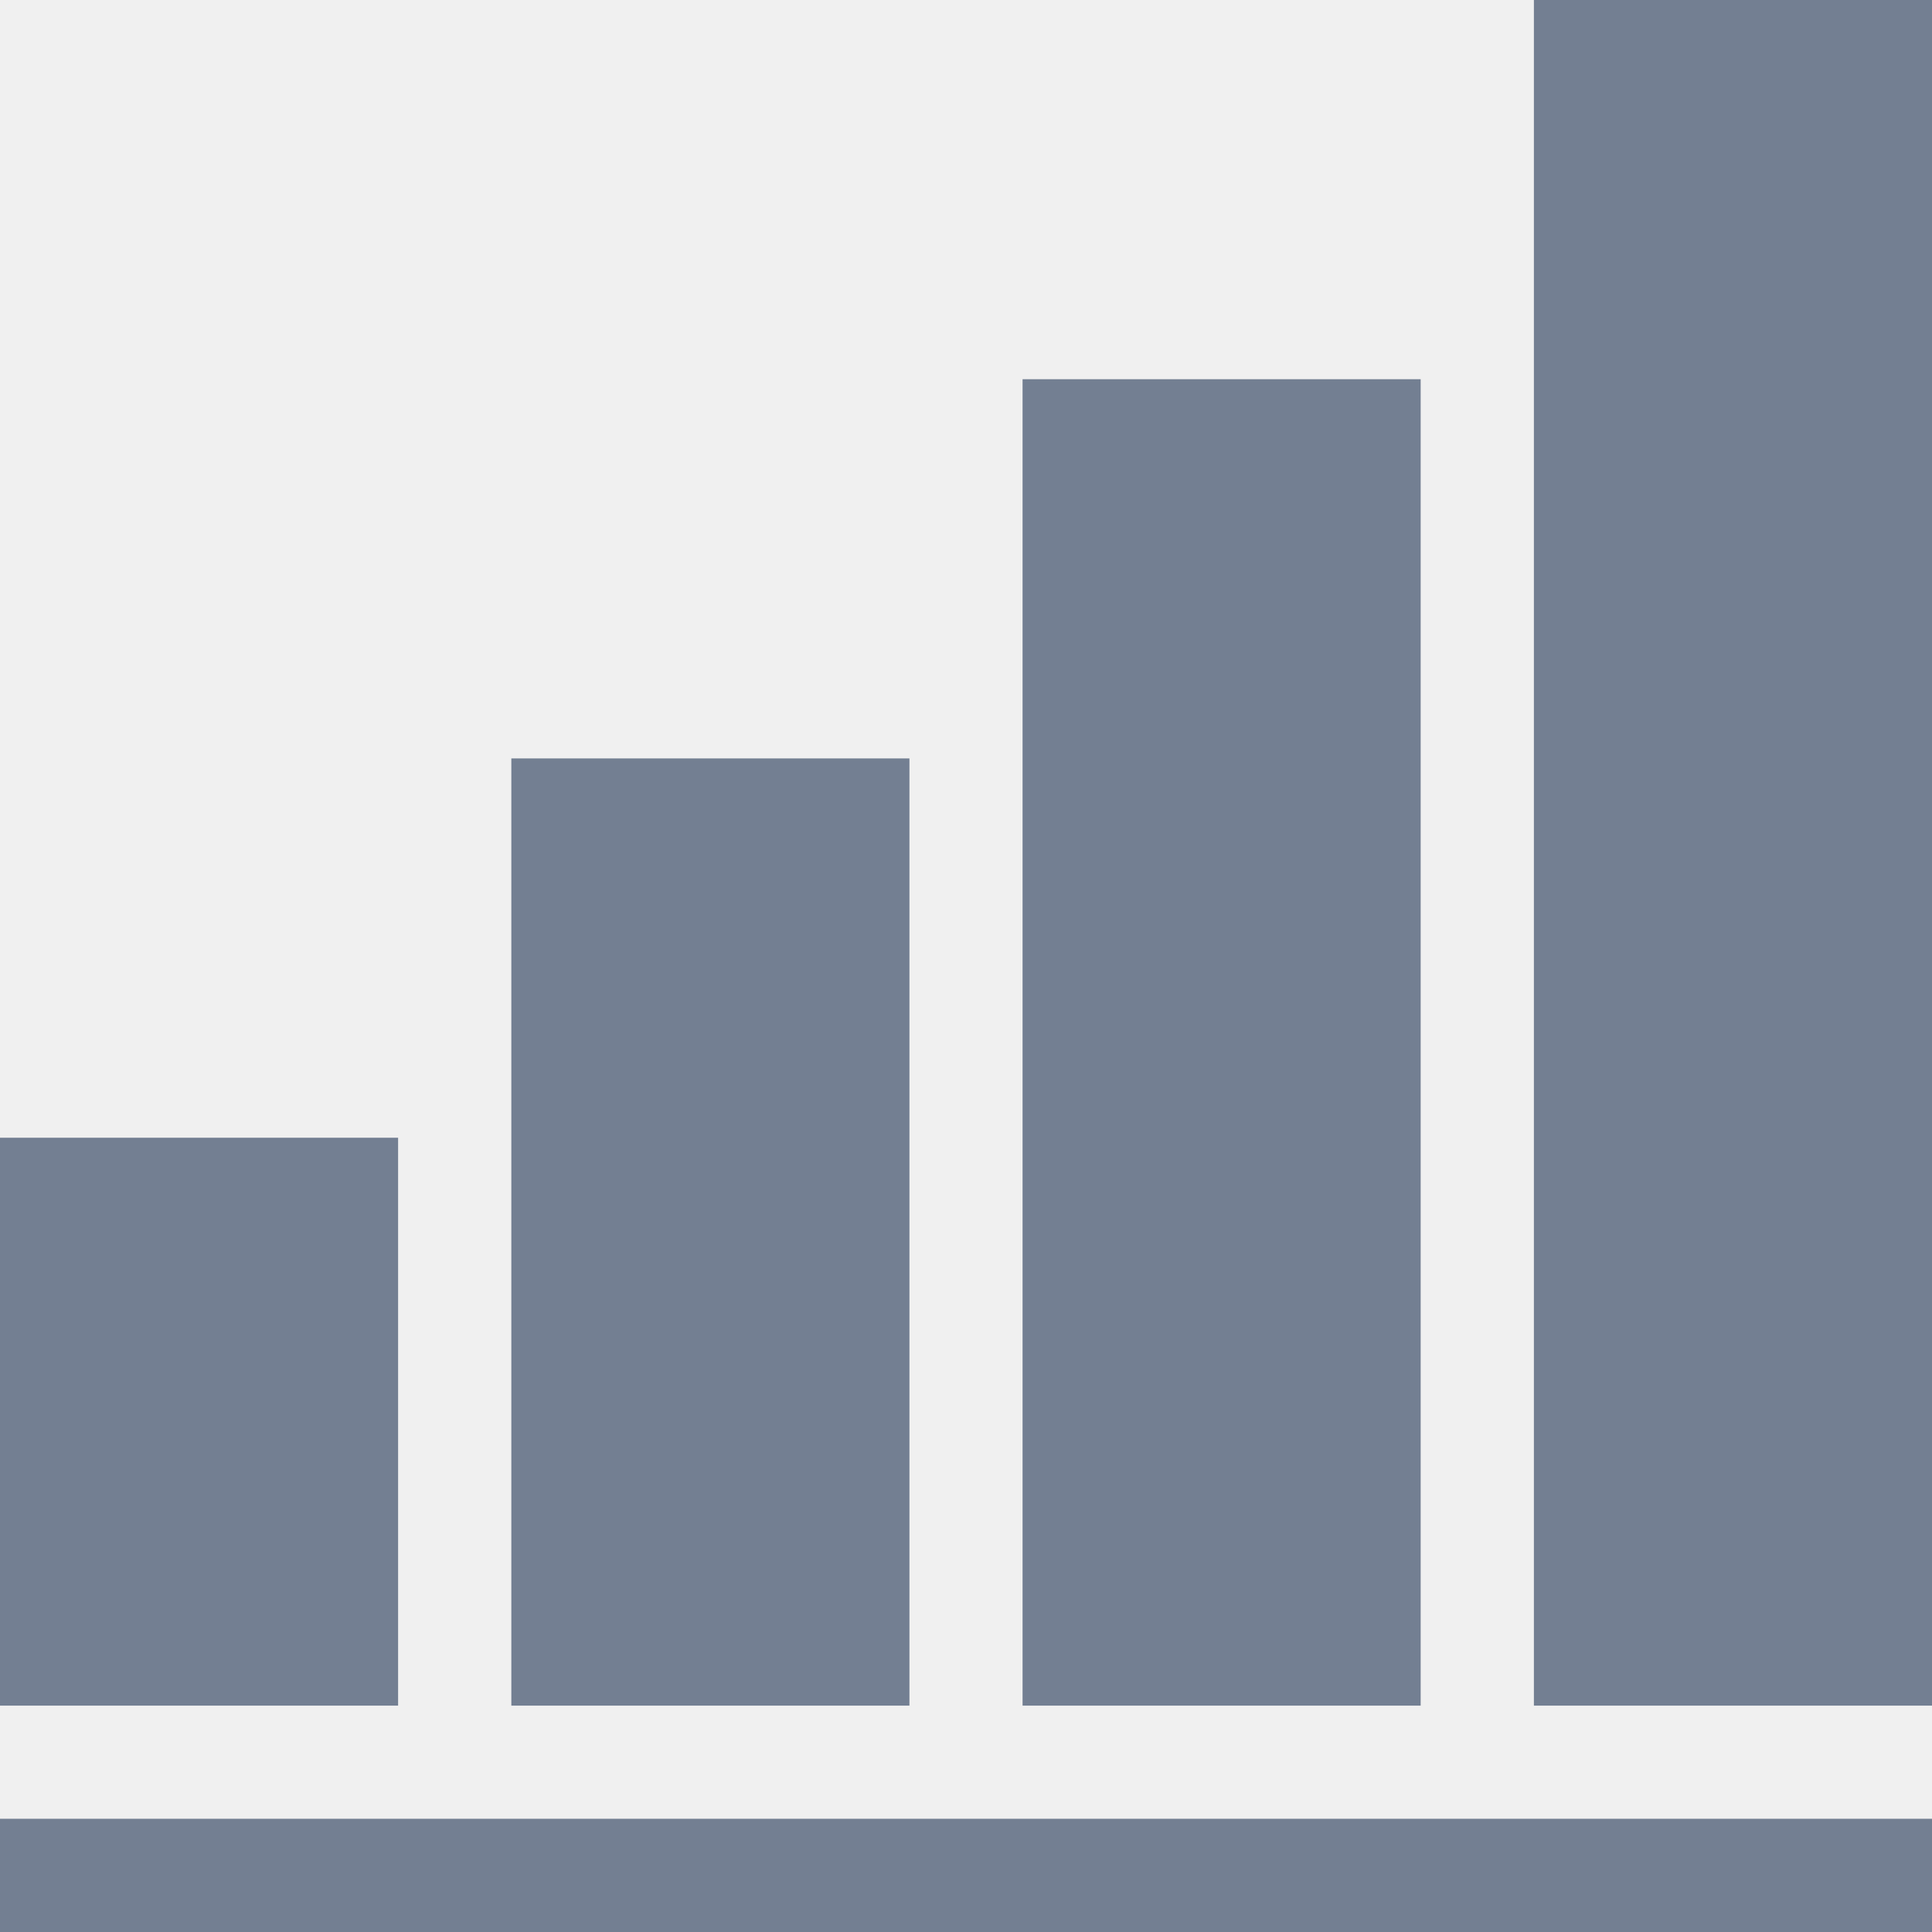
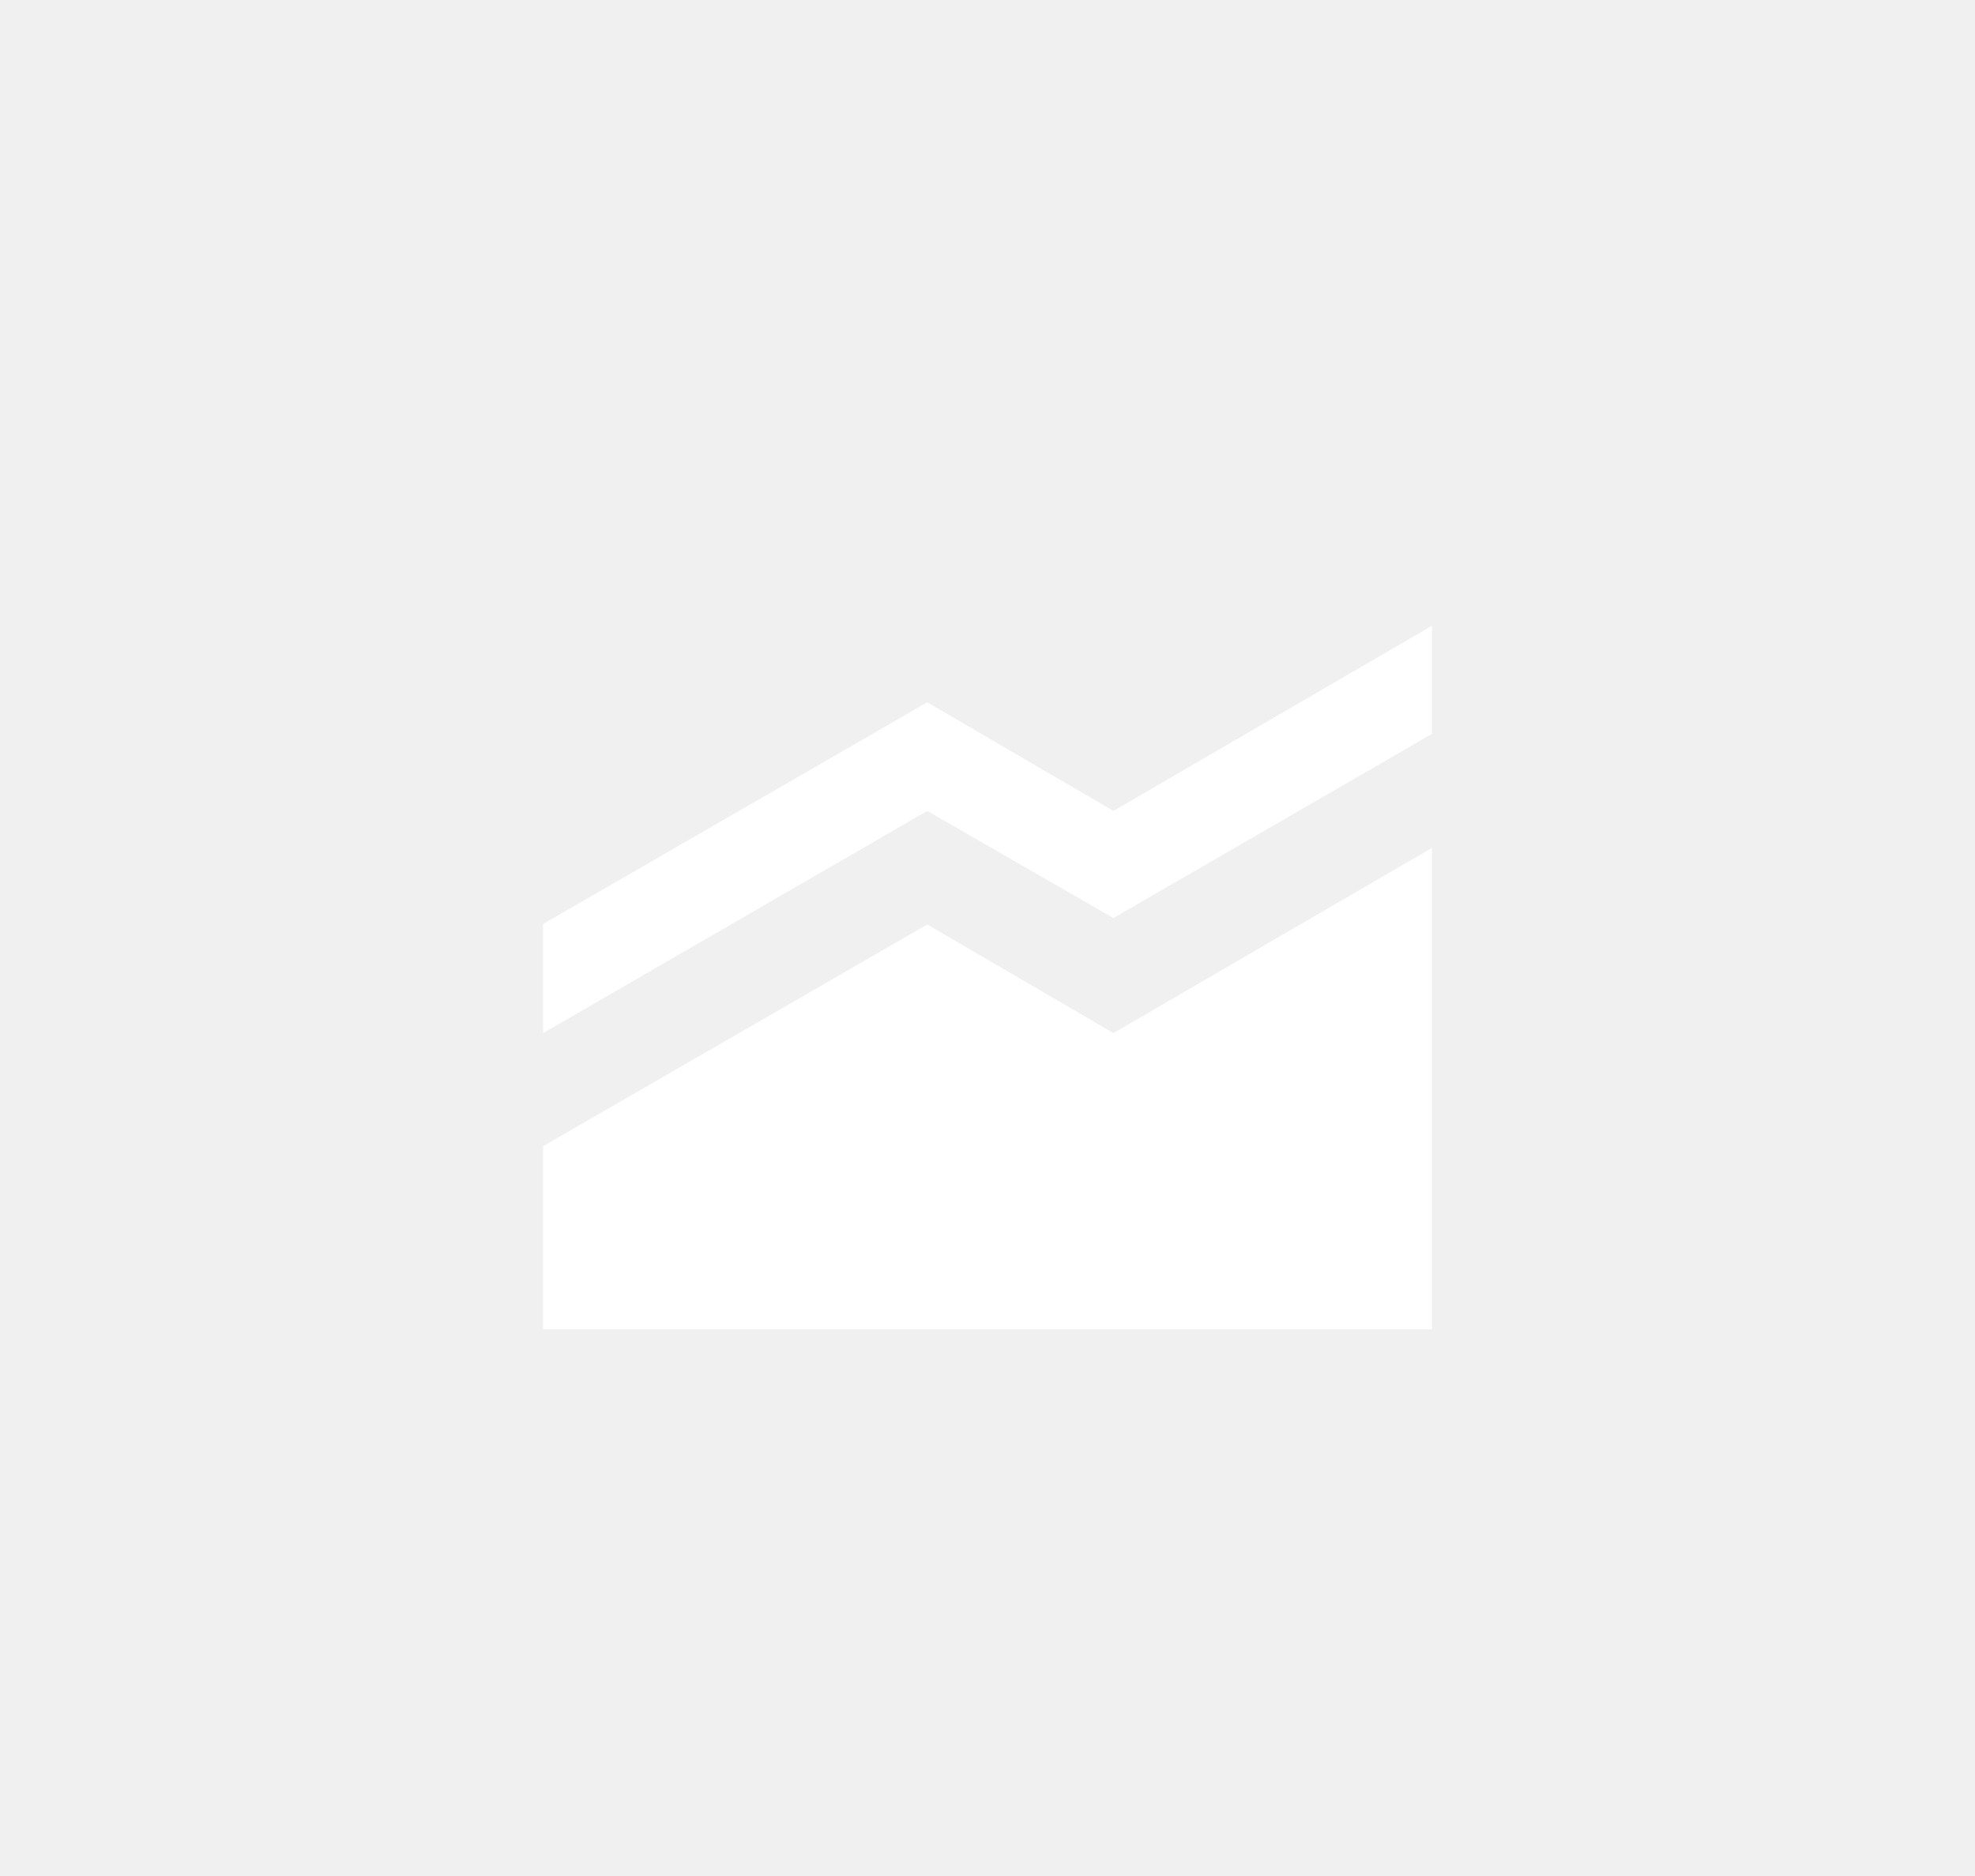
- <svg xmlns="http://www.w3.org/2000/svg" width="18" height="18" viewBox="0 0 18 18" fill="none">
-   <path d="M18 16.945H0V18H18V16.945Z" fill="#737F92" />
-   <path d="M13.236 3.533H9.527V15.891H13.236V3.533Z" fill="#737F92" />
-   <path d="M18 0H14.291V15.891H18V0Z" fill="#737F92" />
-   <path d="M8.473 7.066H4.764V15.891H8.473V7.066Z" fill="#737F92" />
-   <path d="M3.709 10.6H0V15.891H3.709V10.6Z" fill="#737F92" />
+ <svg xmlns="http://www.w3.org/2000/svg" width="40" height="38" viewBox="0 0 40 38" fill="none">
+   <path d="M11 26.926V23.216L18.78 18.726L22.55 20.926L29 17.176V26.926H11ZM29 14.866L22.55 18.596L18.78 16.426L11 20.926V18.716L18.78 14.226L22.55 16.426L29 12.676V14.866Z" fill="white" />
</svg>
